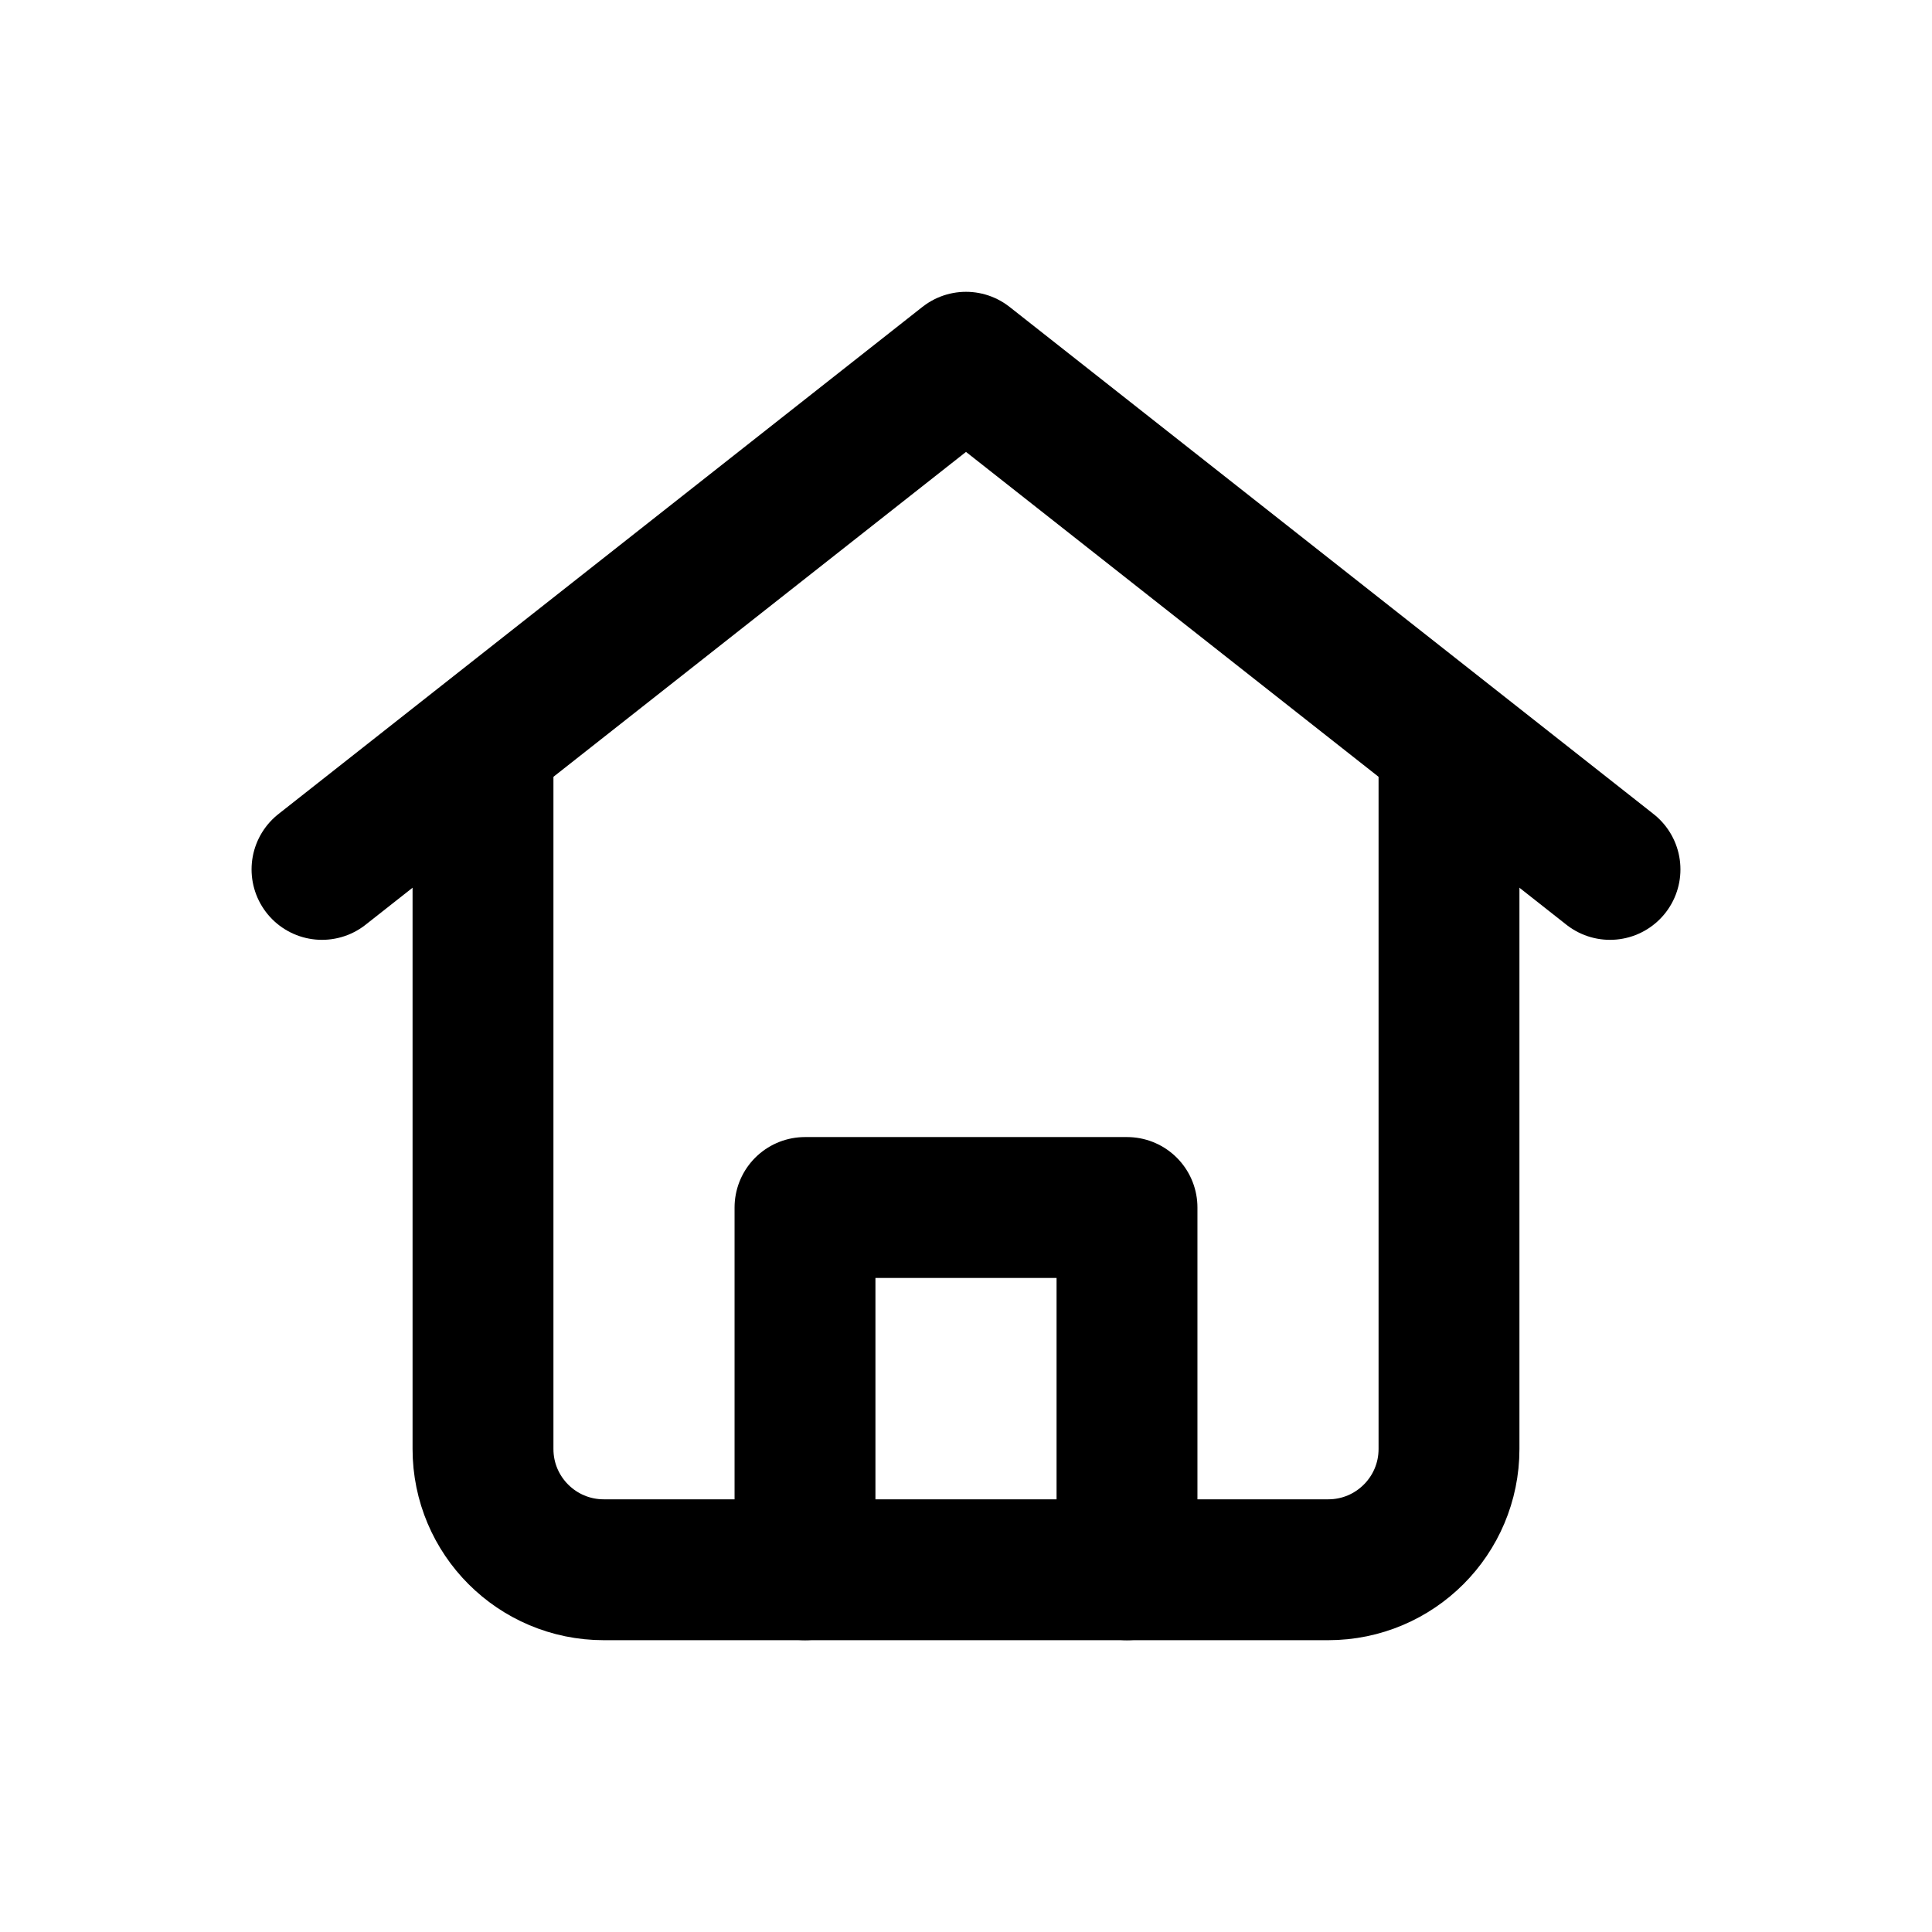
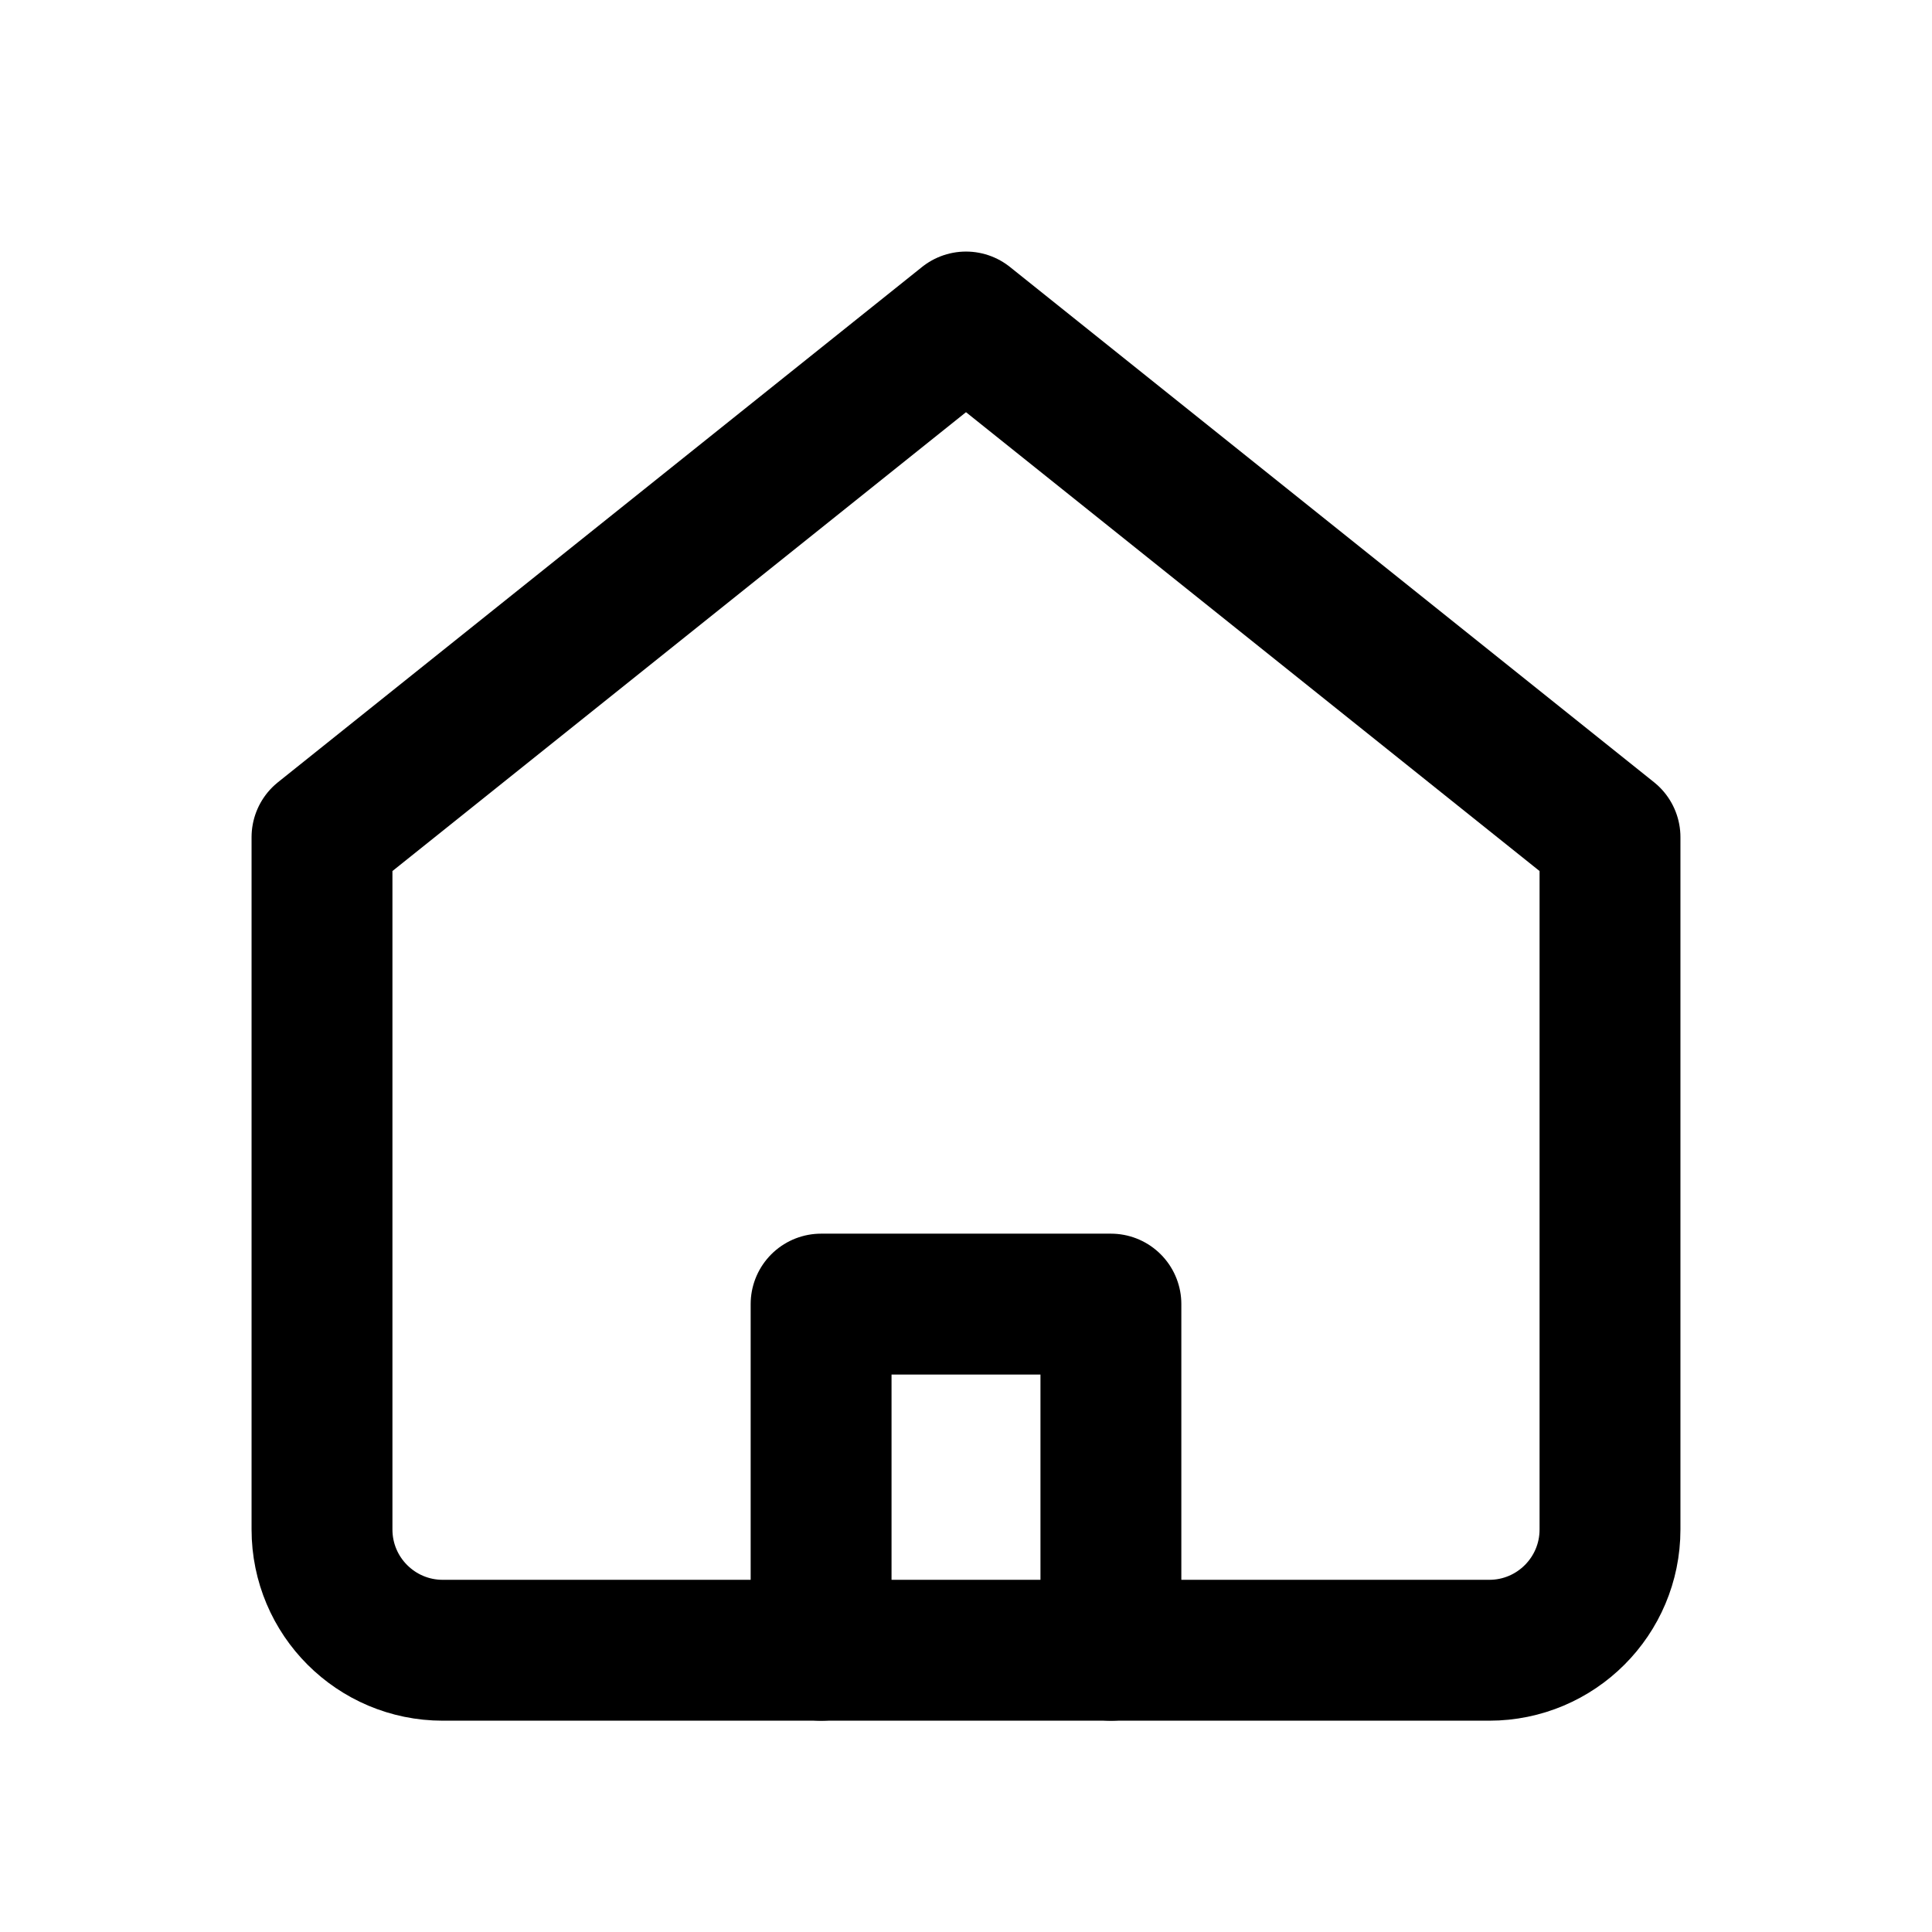
<svg xmlns="http://www.w3.org/2000/svg" width="24" height="24" viewBox="0 0 24 24" fill="none" stroke="currentColor" stroke-width="1.75" stroke-linecap="round" stroke-linejoin="round">
-   <path d="M4 10.8 12 4.5l8 6.3" />
-   <path d="M6 9.5V18a1.5 1.5 0 0 0 1.5 1.5h9A1.5 1.5 0 0 0 18 18V9.5" />
-   <path d="M10 19.5v-4.5h4v4.5" />
+   <path d="M4 10.4 12 4l8 6.4V19a1.5 1.5 0 0 1-1.5 1.5h-13A1.5 1.5 0 0 1 4 19z" />
+   <path d="M10.2 20.5v-4.3h3.6v4.3" />
</svg>
